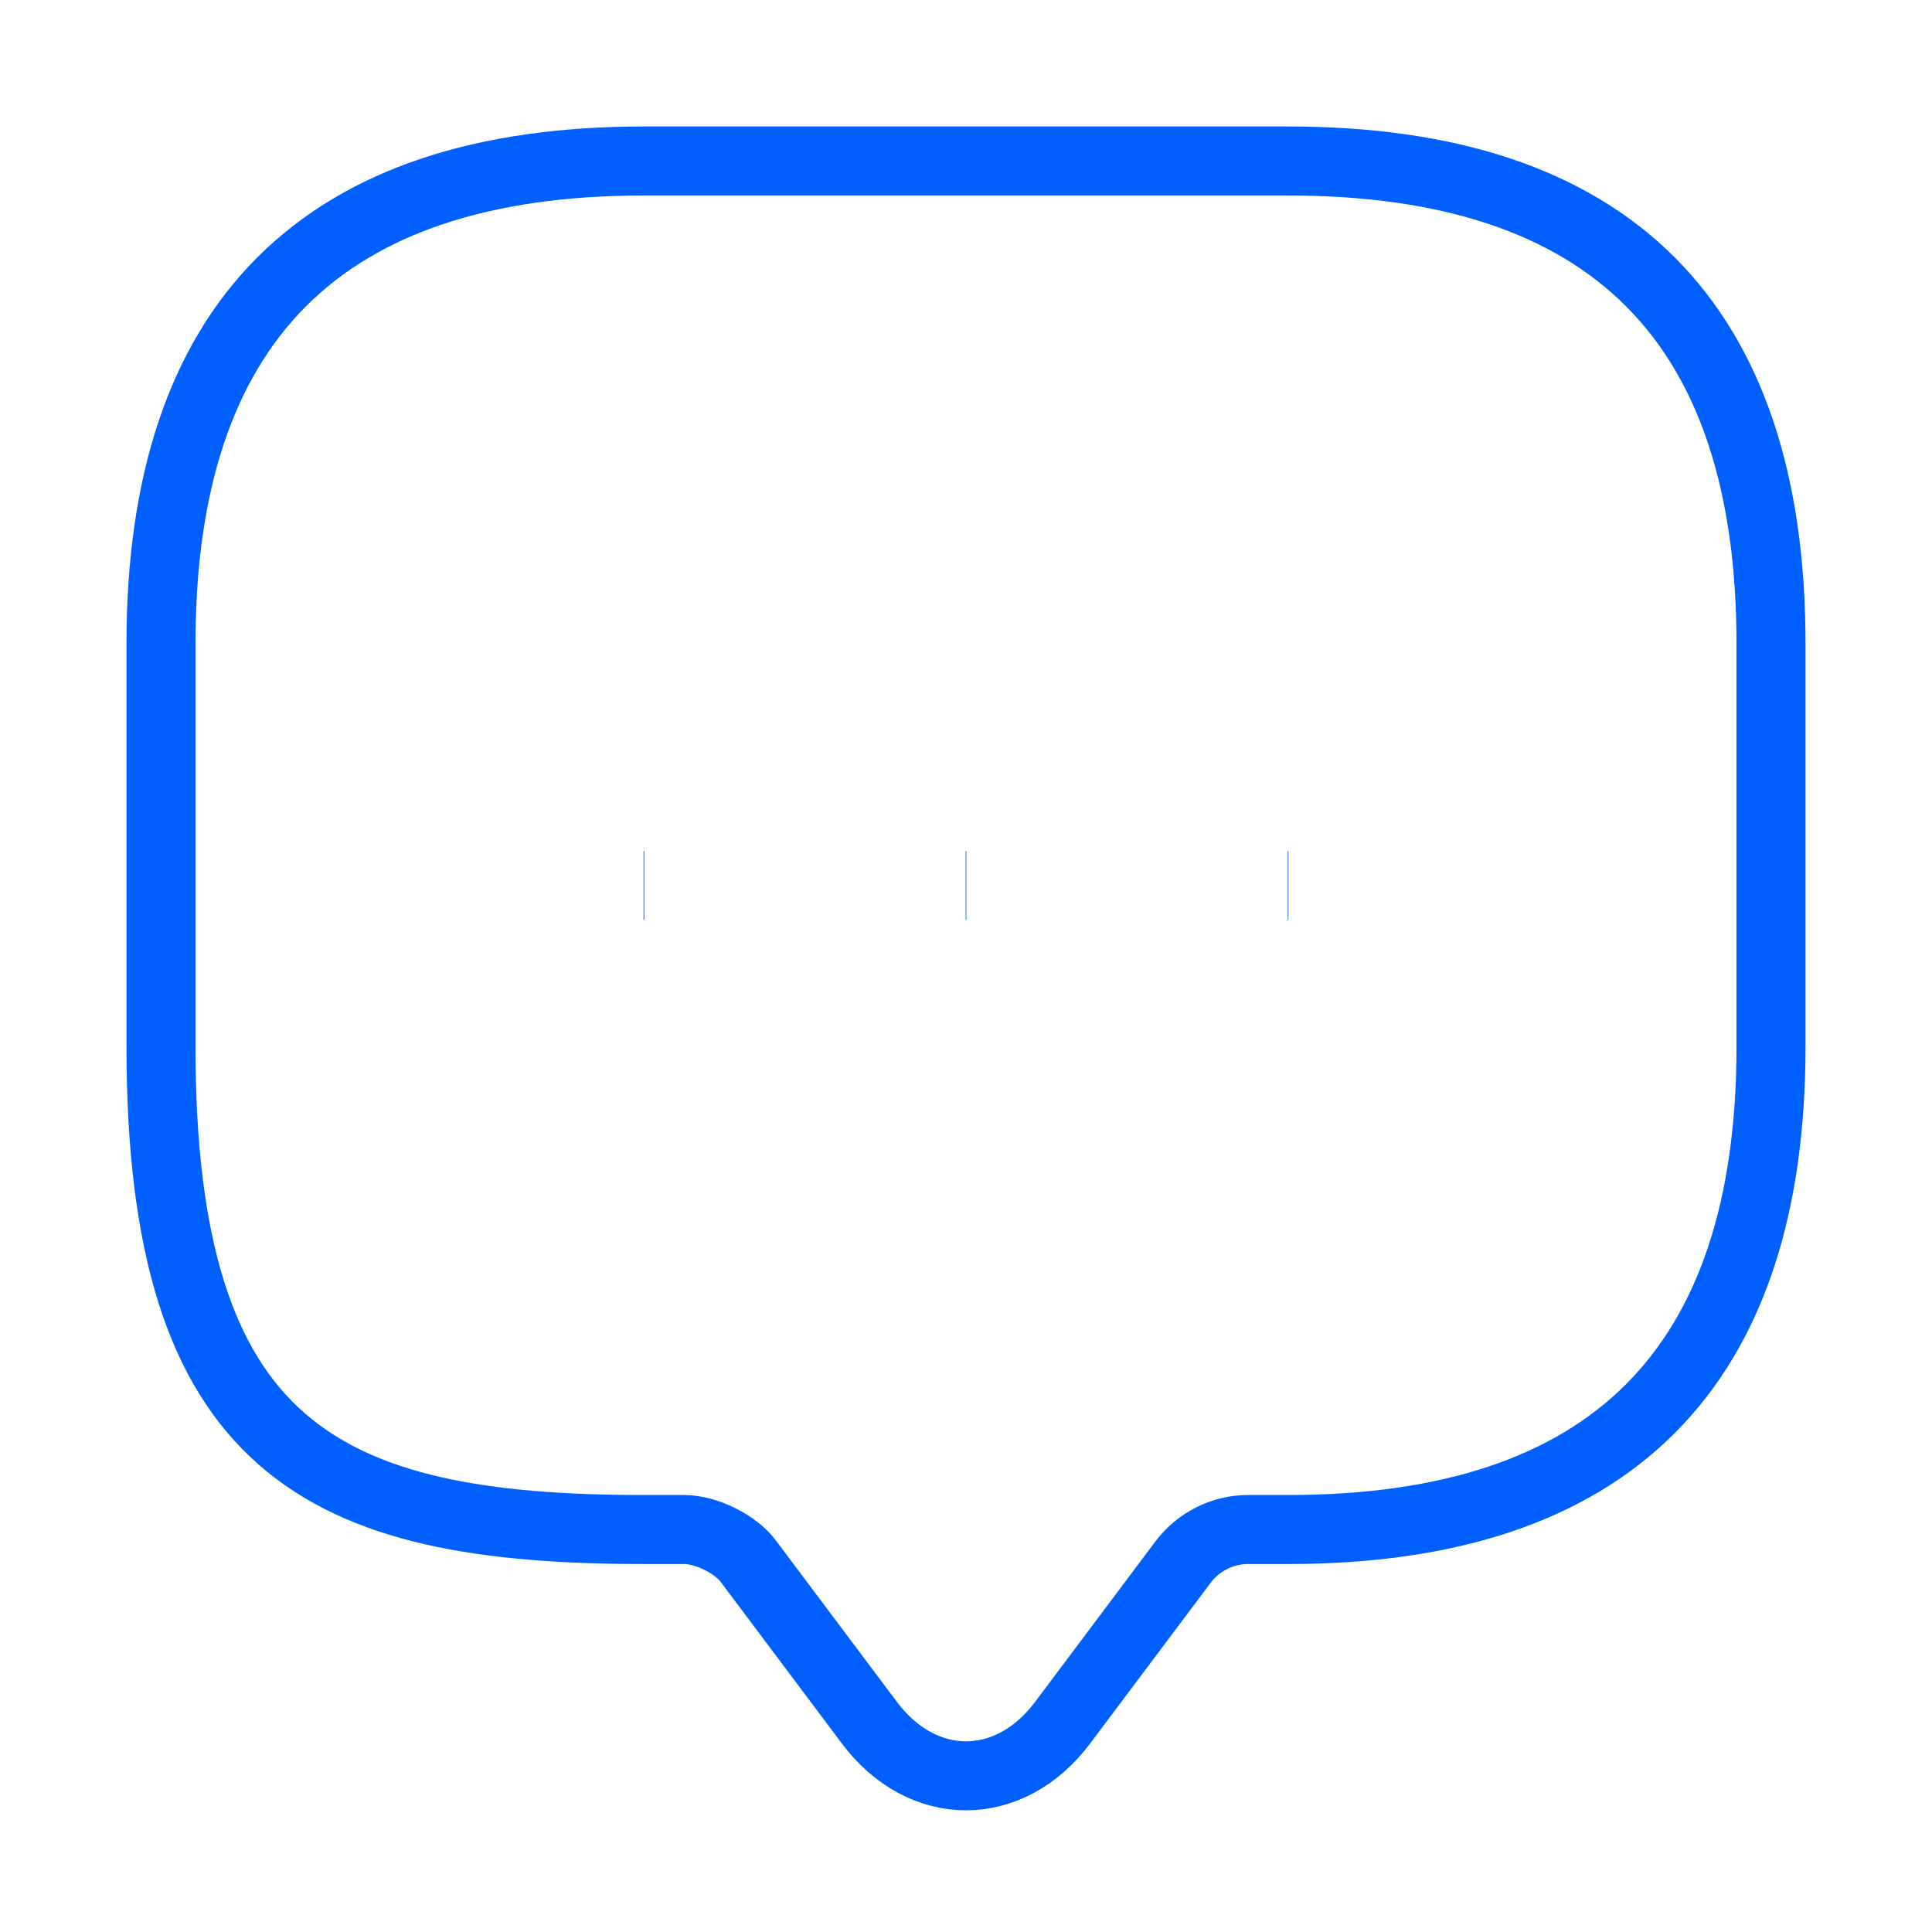
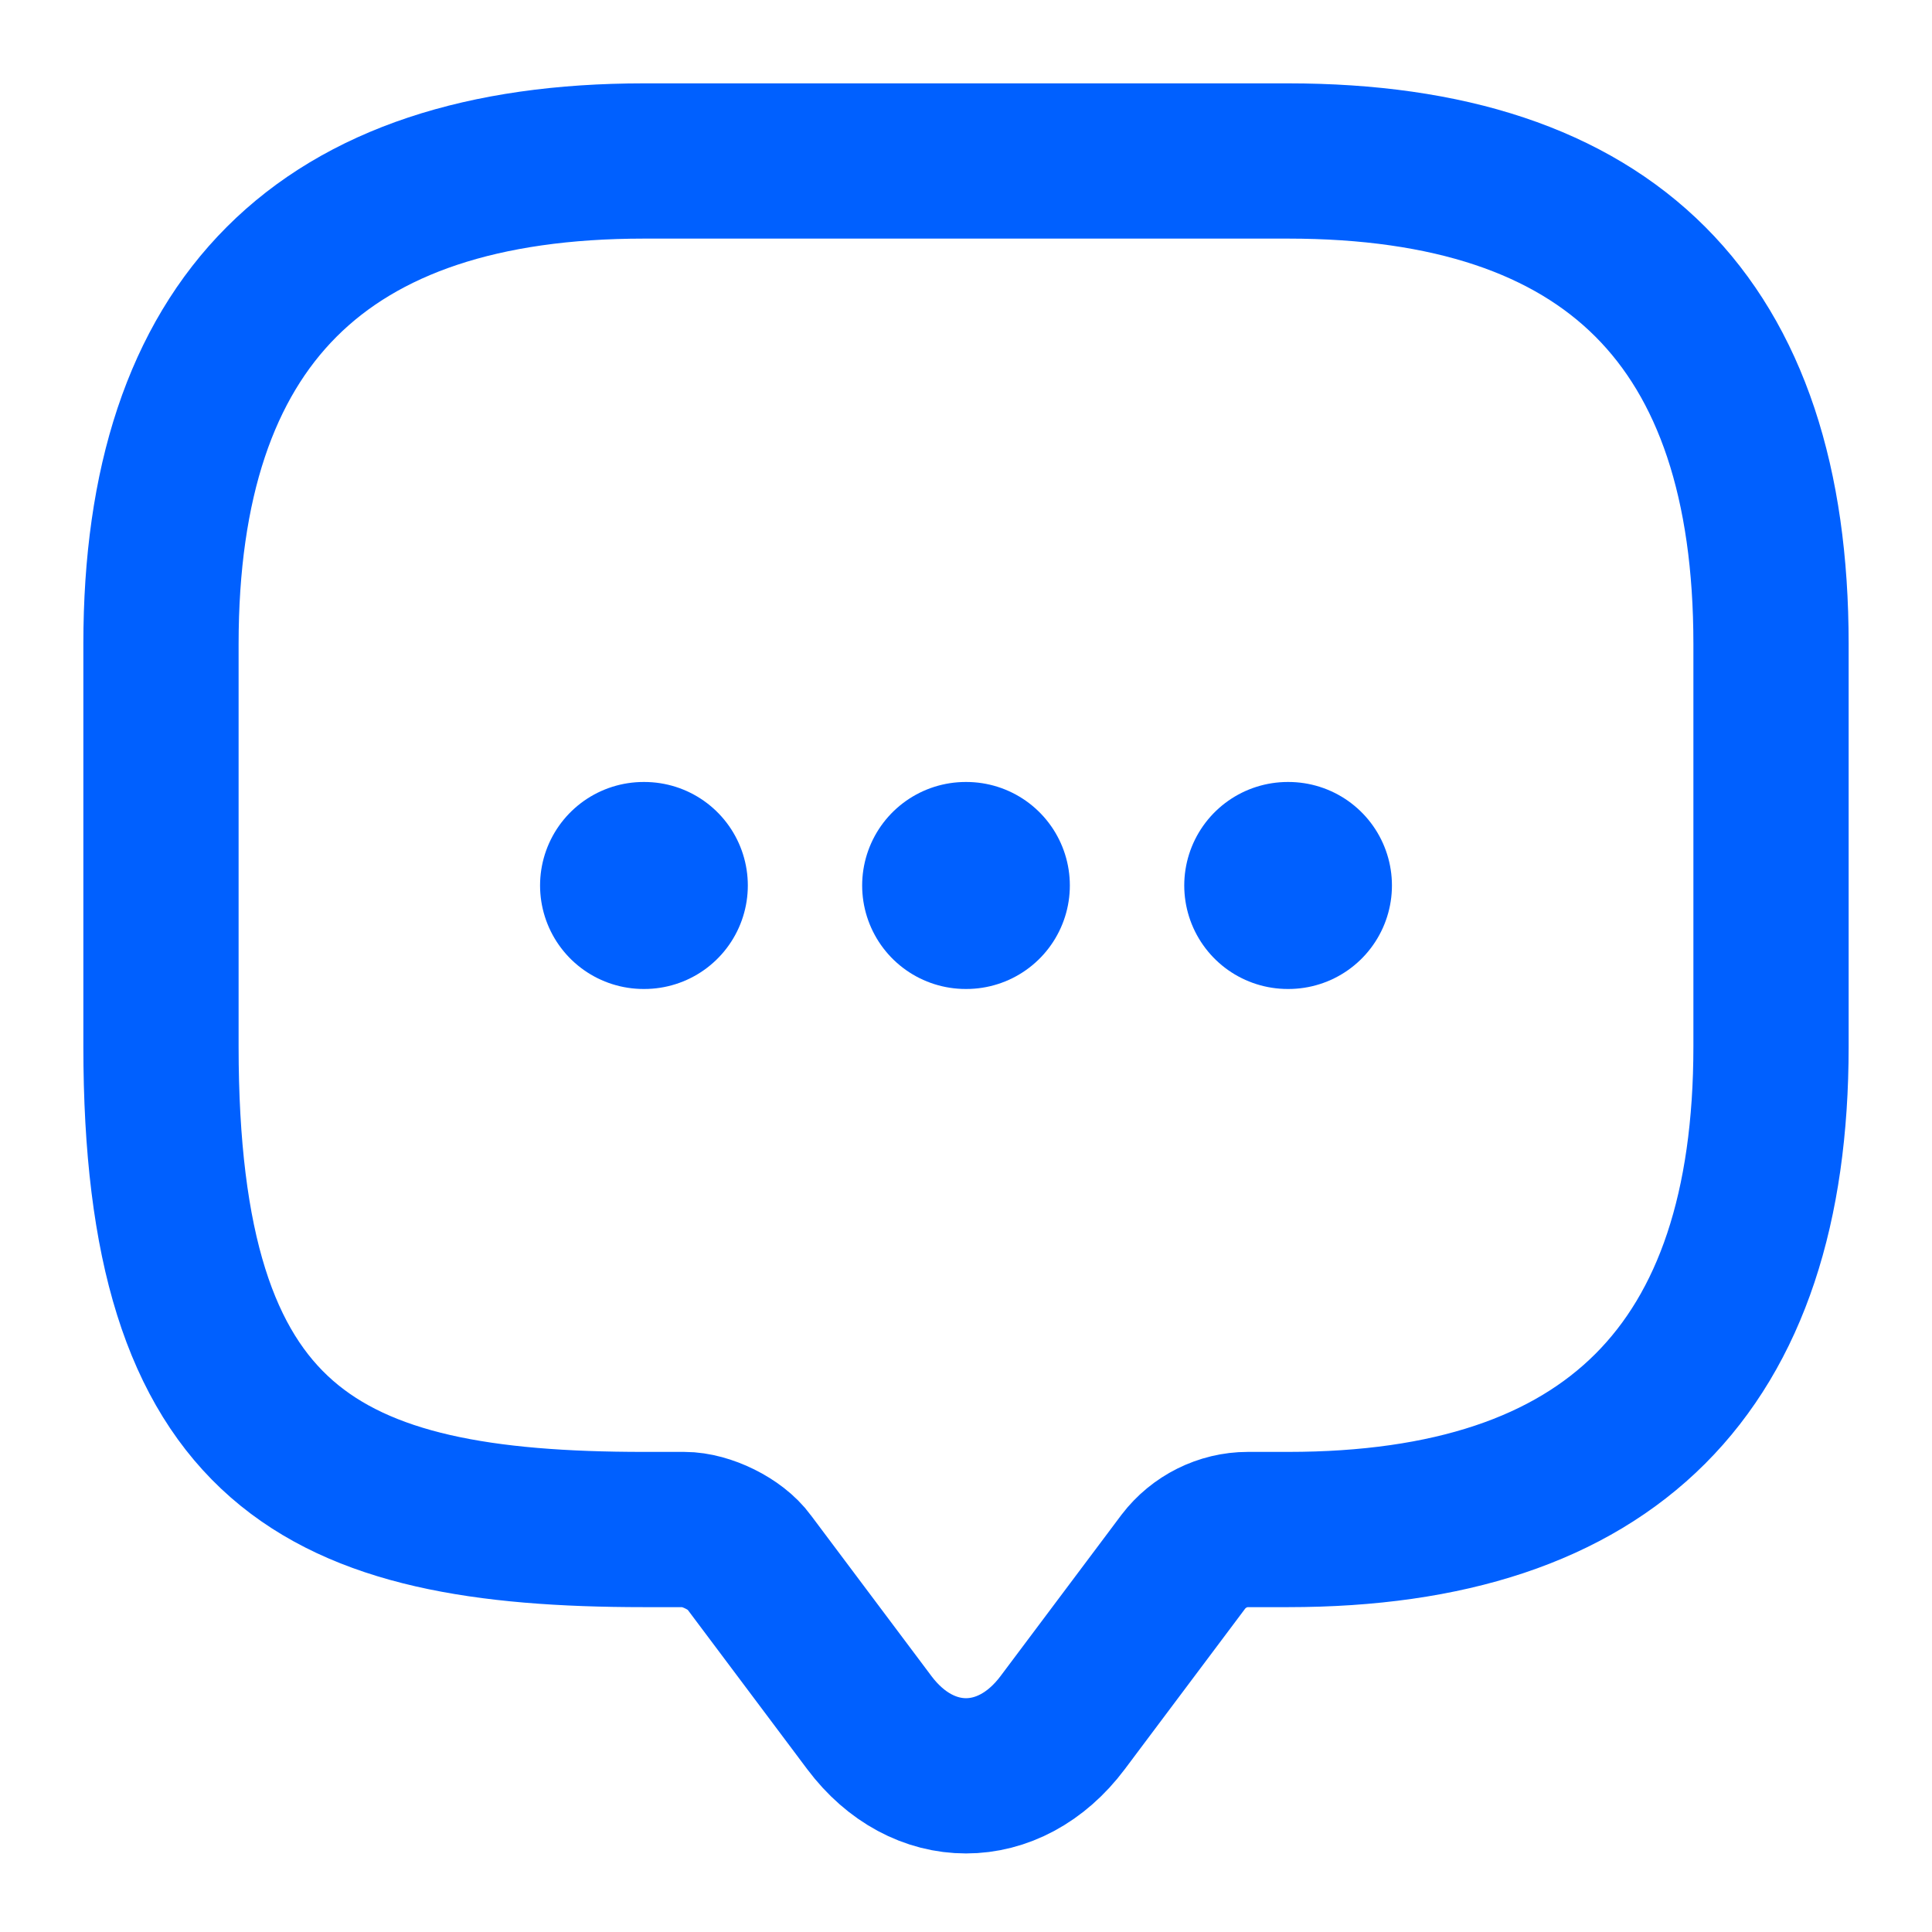
<svg xmlns="http://www.w3.org/2000/svg" width="28" height="28" viewBox="0 0 28 28" fill="none">
-   <path d="M9.917 22.167H9.334C4.667 22.167 2.333 21 2.333 15.167V9.333C2.333 4.667 4.667 2.333 9.334 2.333H18.667C23.334 2.333 25.667 4.667 25.667 9.333V15.167C25.667 19.833 23.334 22.167 18.667 22.167H18.084C17.722 22.167 17.372 22.342 17.15 22.633L15.4 24.967C14.63 25.993 13.37 25.993 12.6 24.967L10.85 22.633C10.664 22.377 10.232 22.167 9.917 22.167Z" stroke="#0060FF" strokeWidth="2.25" stroke-miterlimit="10" strokeLinecap="round" strokeLinejoin="round" />
-   <path d="M18.663 12.833H18.673" stroke="#0060FF" strokeWidth="3" strokeLinecap="round" strokeLinejoin="round" />
-   <path d="M13.995 12.833H14.005" stroke="#0060FF" strokeWidth="3" strokeLinecap="round" strokeLinejoin="round" />
-   <path d="M9.327 12.833H9.338" stroke="#0060FF" strokeWidth="3" strokeLinecap="round" strokeLinejoin="round" />
+   <path d="M9.917 22.167H9.334C4.667 22.167 2.333 21 2.333 15.167V9.333C2.333 4.667 4.667 2.333 9.334 2.333H18.667C23.334 2.333 25.667 4.667 25.667 9.333V15.167C25.667 19.833 23.334 22.167 18.667 22.167H18.084C17.722 22.167 17.372 22.342 17.15 22.633L15.4 24.967C14.63 25.993 13.37 25.993 12.6 24.967L10.85 22.633C10.664 22.377 10.232 22.167 9.917 22.167Z" stroke="#0060FF" stroke-width="2.25" stroke-miterlimit="10" stroke-linecap="round" stroke-linejoin="round" />
+   <path d="M18.663 12.833H18.673" stroke="#0060FF" stroke-width="3" stroke-linecap="round" stroke-linejoin="round" />
+   <path d="M13.995 12.833H14.005" stroke="#0060FF" stroke-width="3" stroke-linecap="round" stroke-linejoin="round" />
+   <path d="M9.327 12.833H9.338" stroke="#0060FF" stroke-width="3" stroke-linecap="round" stroke-linejoin="round" />
</svg>
